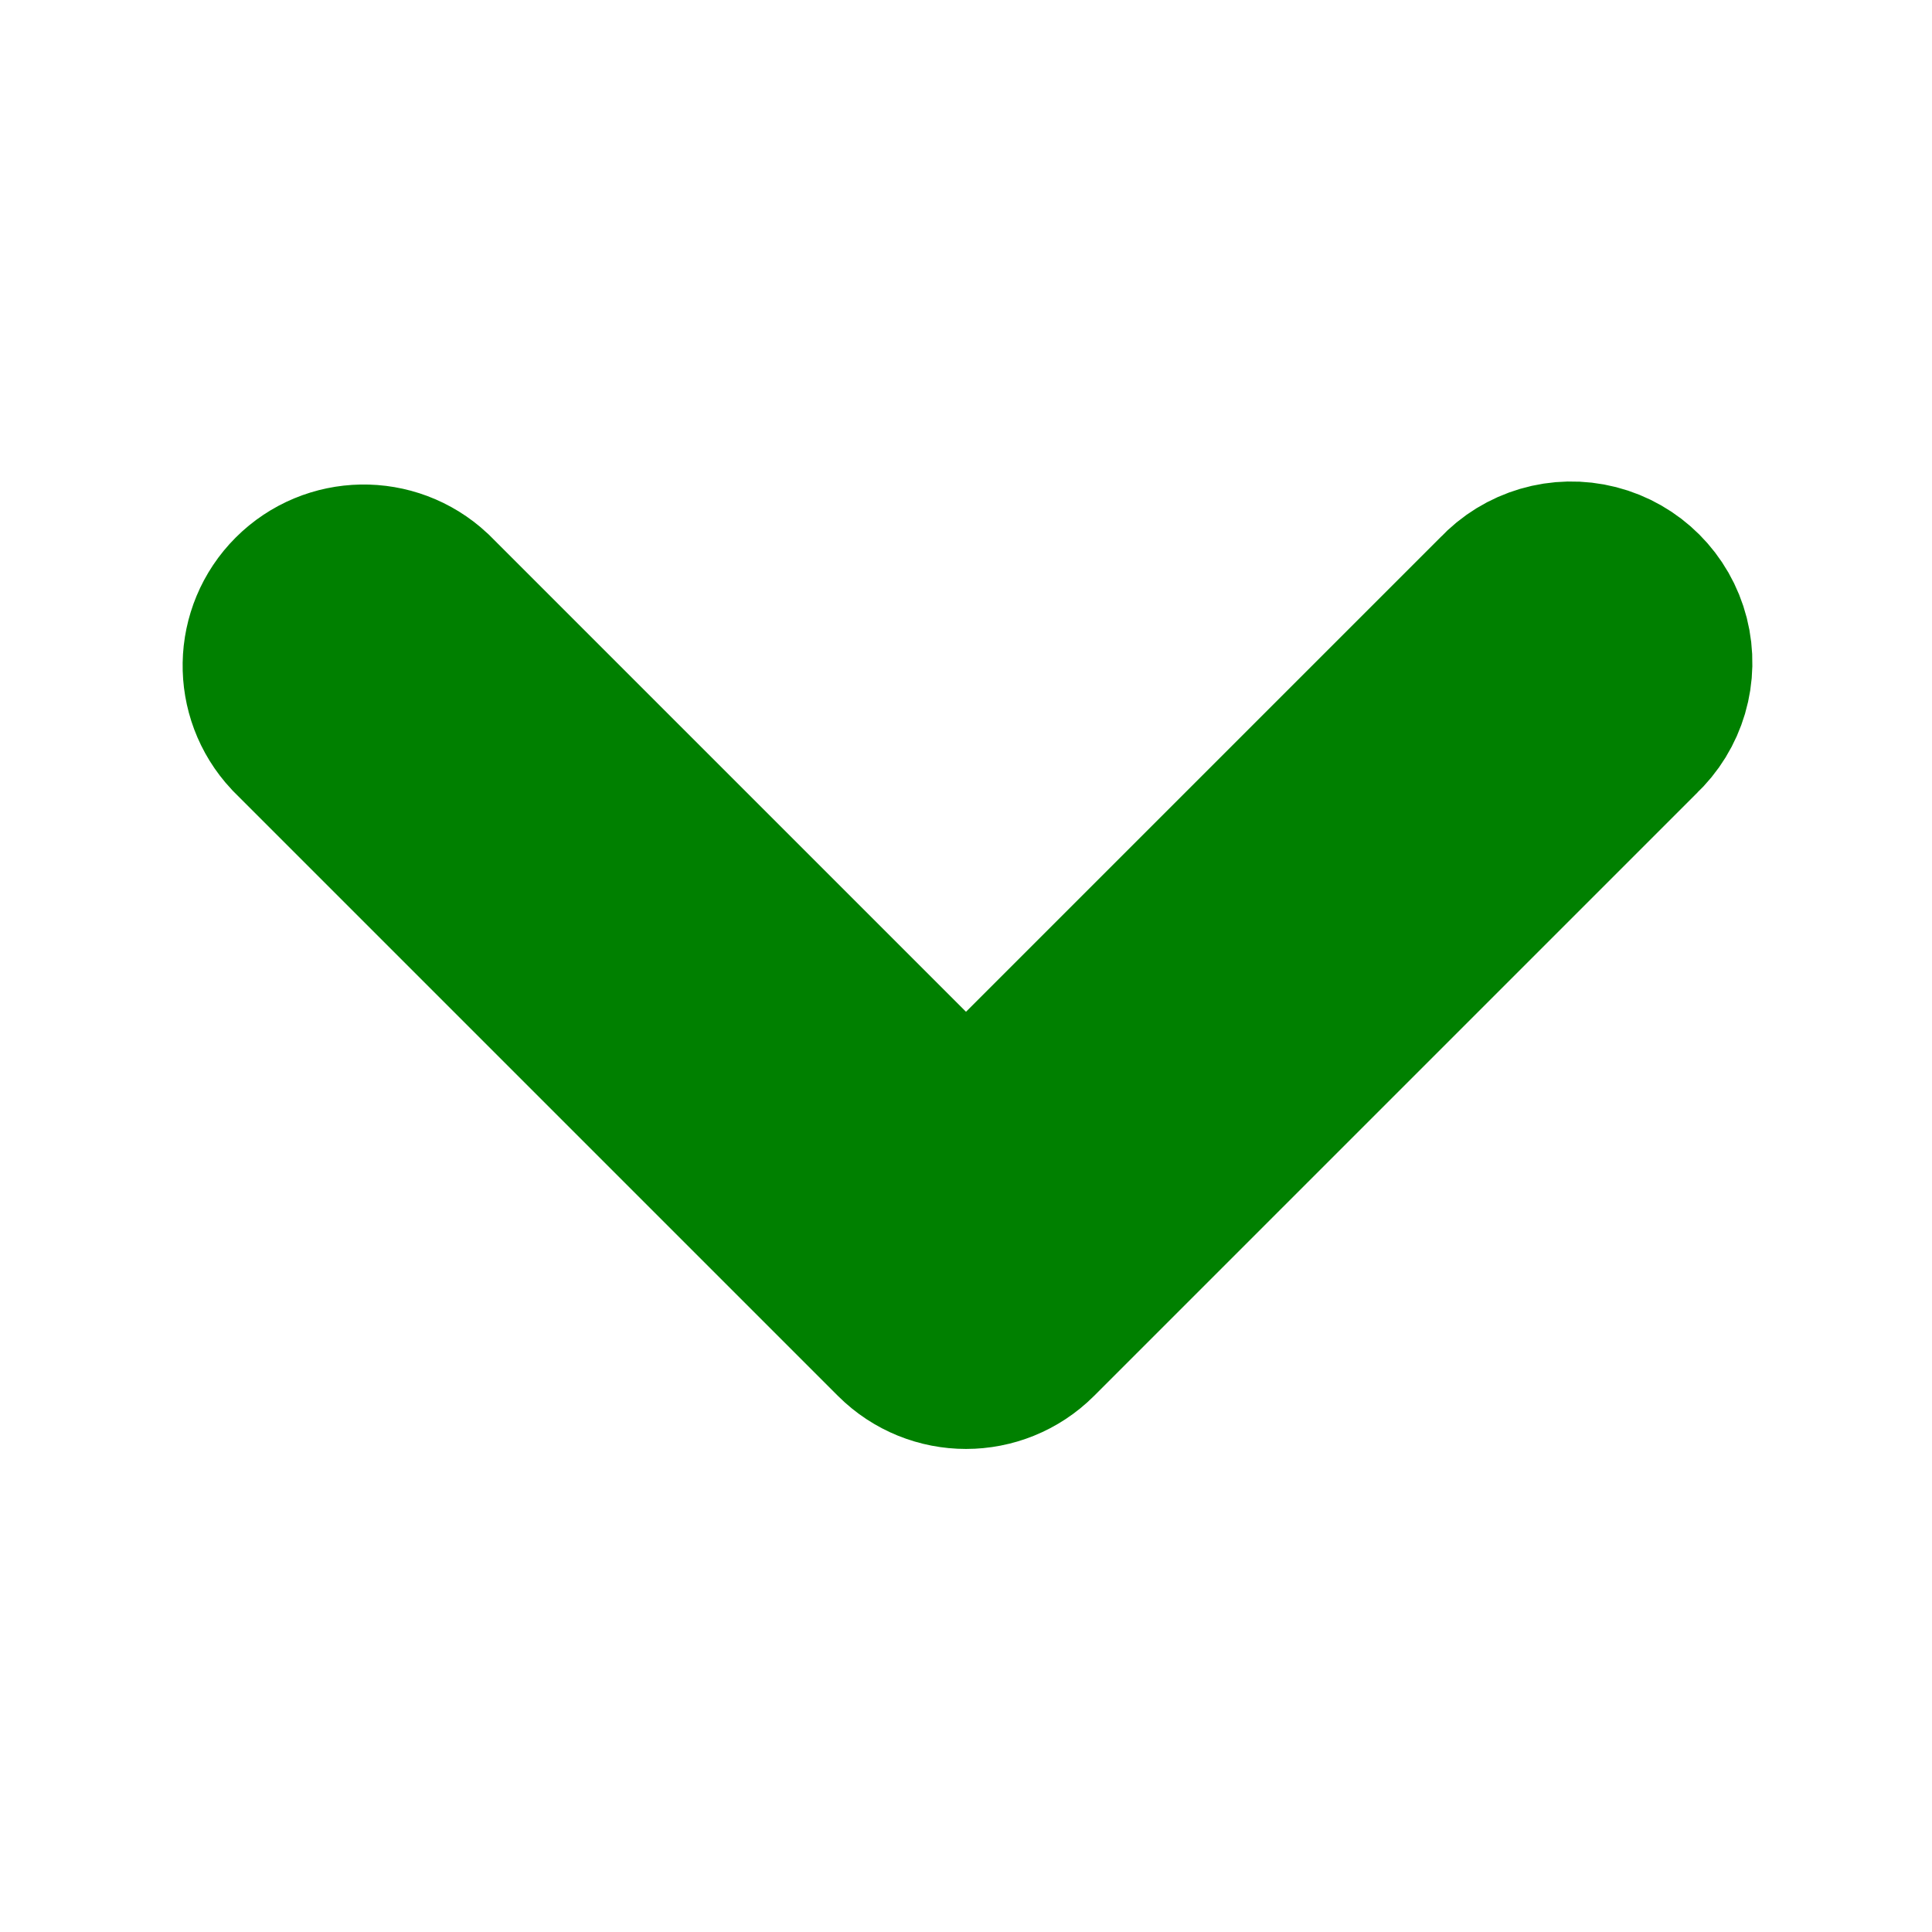
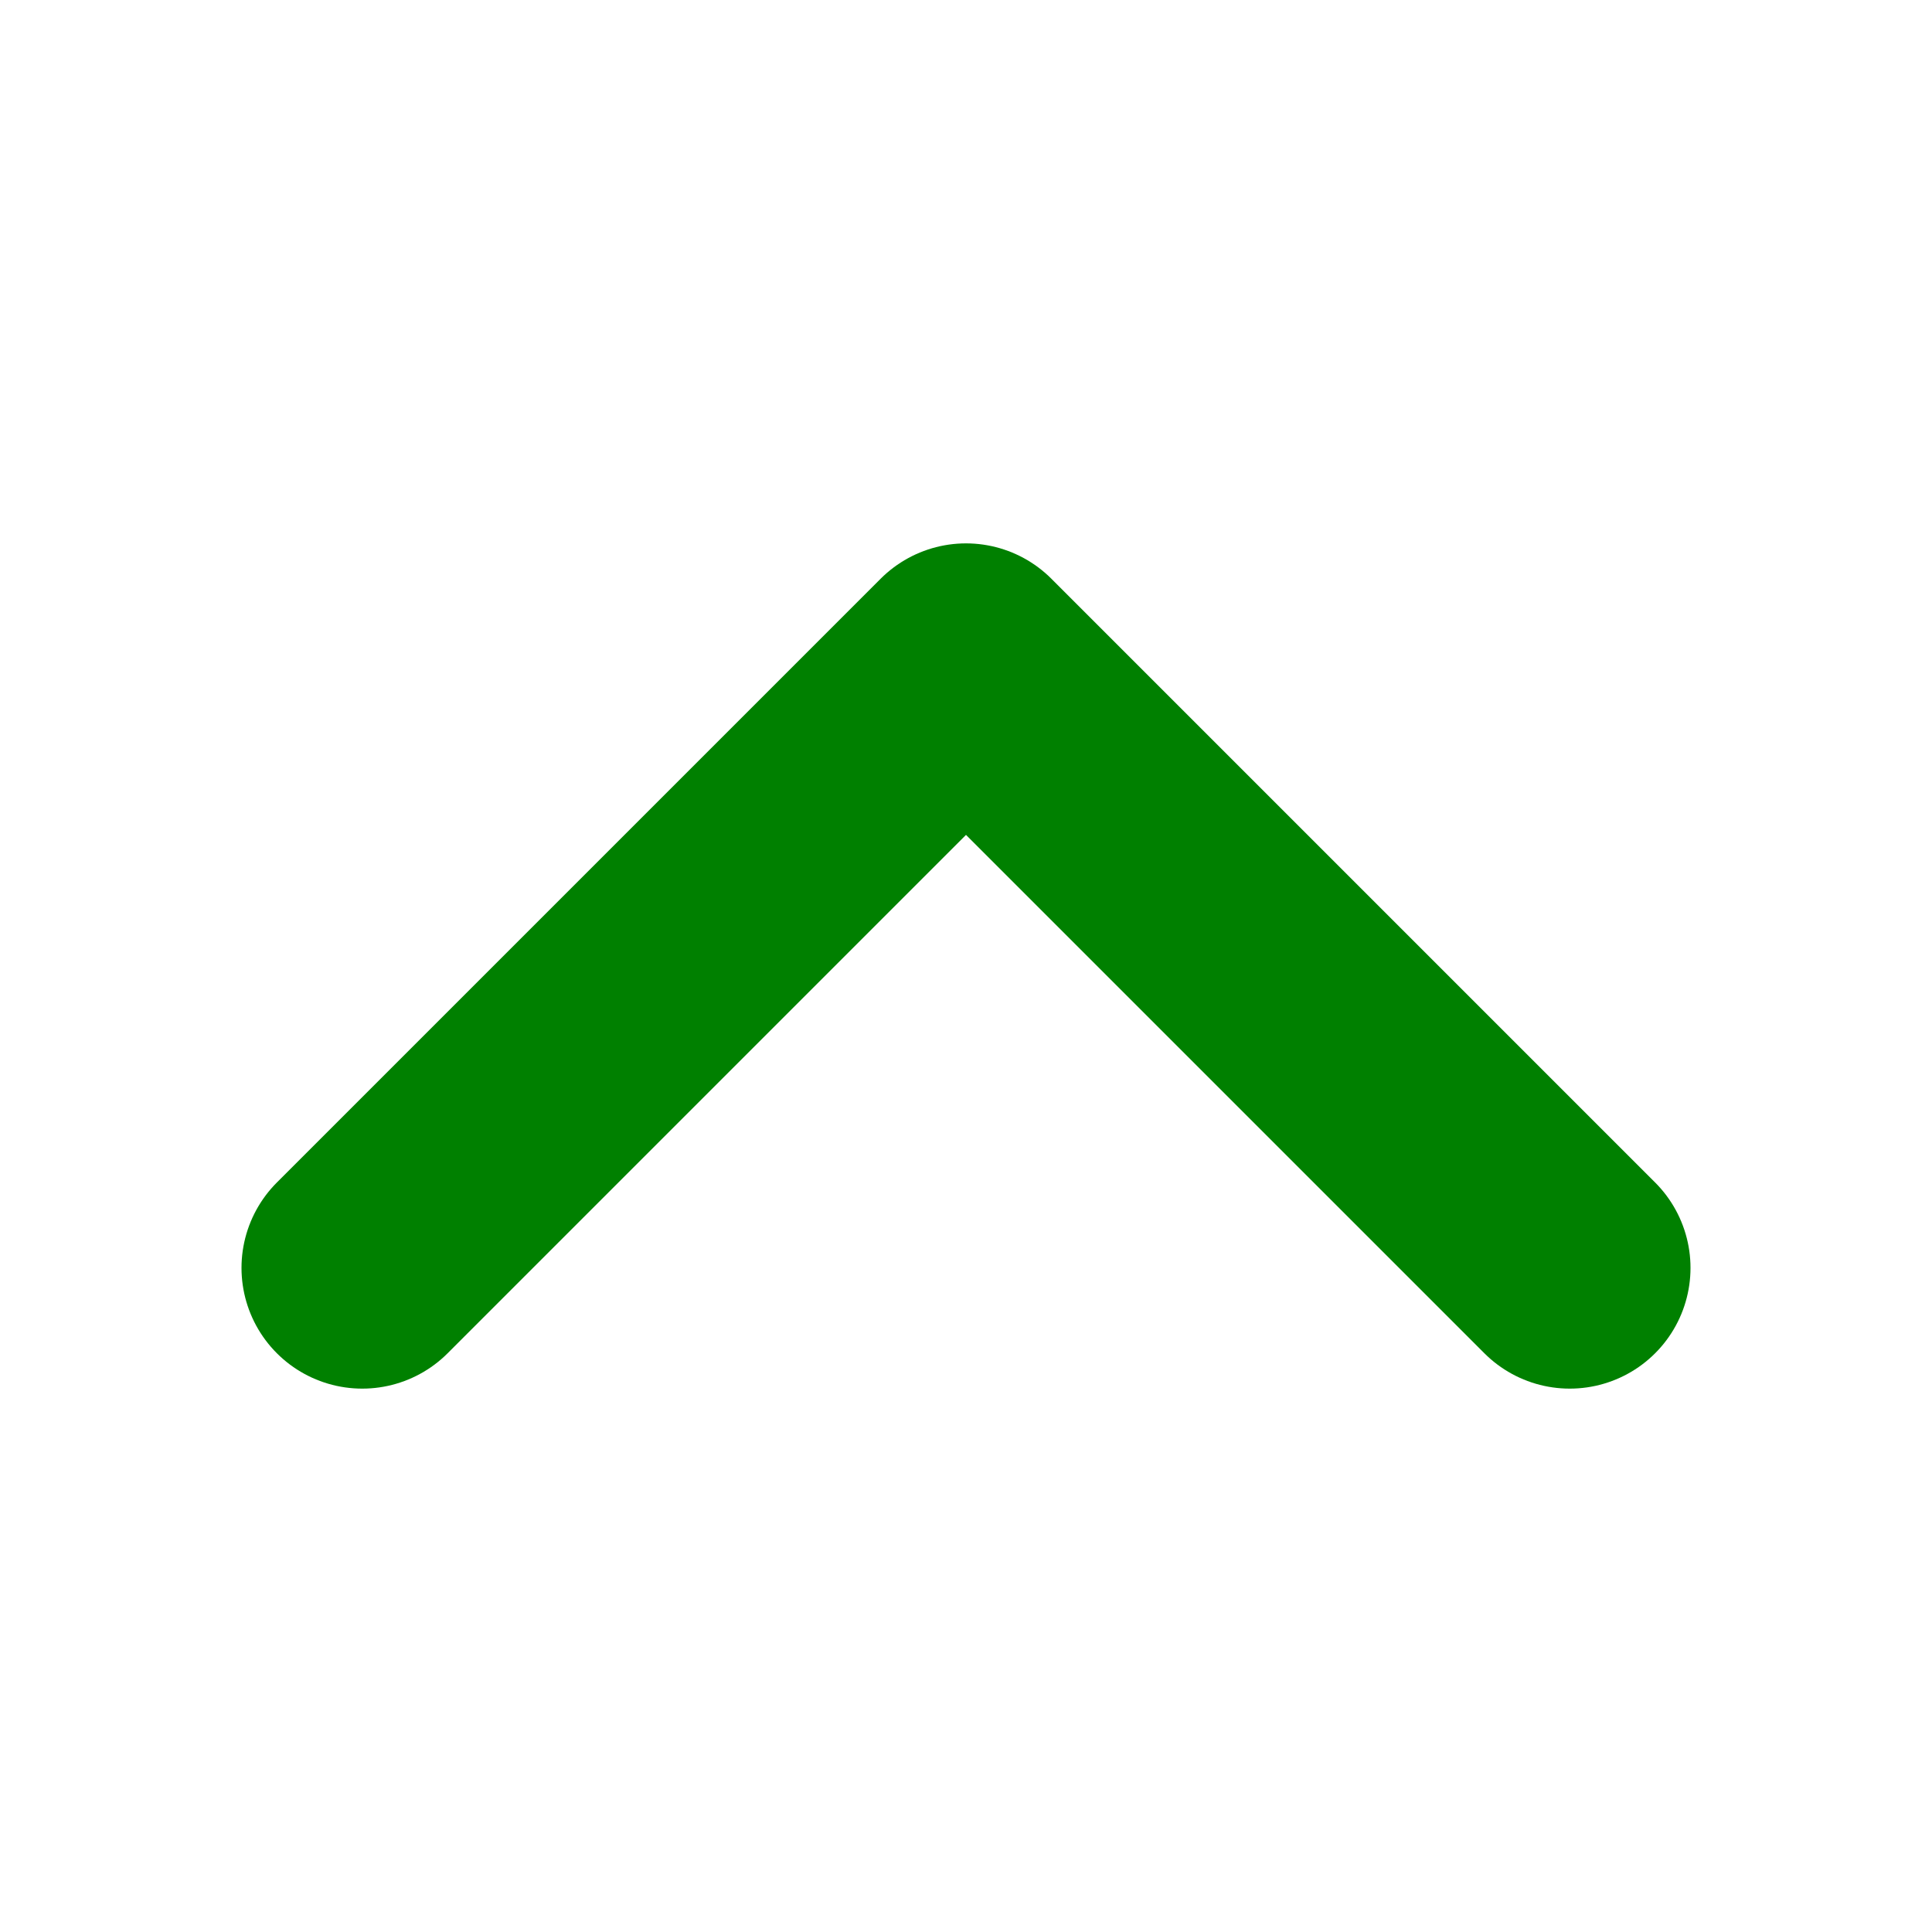
- <svg xmlns="http://www.w3.org/2000/svg" viewBox="0 0 24 24" fill="green" class="w-6 h-6">
-   <path fill-rule="evenodd" stroke="green" stroke-width="3" d="M12.53 16.28a.75.75 0 0 1-1.06 0l-7.5-7.5a.75.75 0 0 1 1.06-1.06L12 14.69l6.97-6.97a.75.75 0 1 1 1.06 1.06l-7.5 7.5Z" clip-rule="evenodd" />
+ <svg xmlns="http://www.w3.org/2000/svg" fill="none" viewBox="0 0 24 24" stroke-width="1.5" stroke="currentColor" class="w-6 h-6">
+   <path stroke-linecap="round" stroke-linejoin="round" stroke="green" stroke-width="3" d="m4.5 15.75 7.5-7.5 7.5 7.5" />
</svg>
